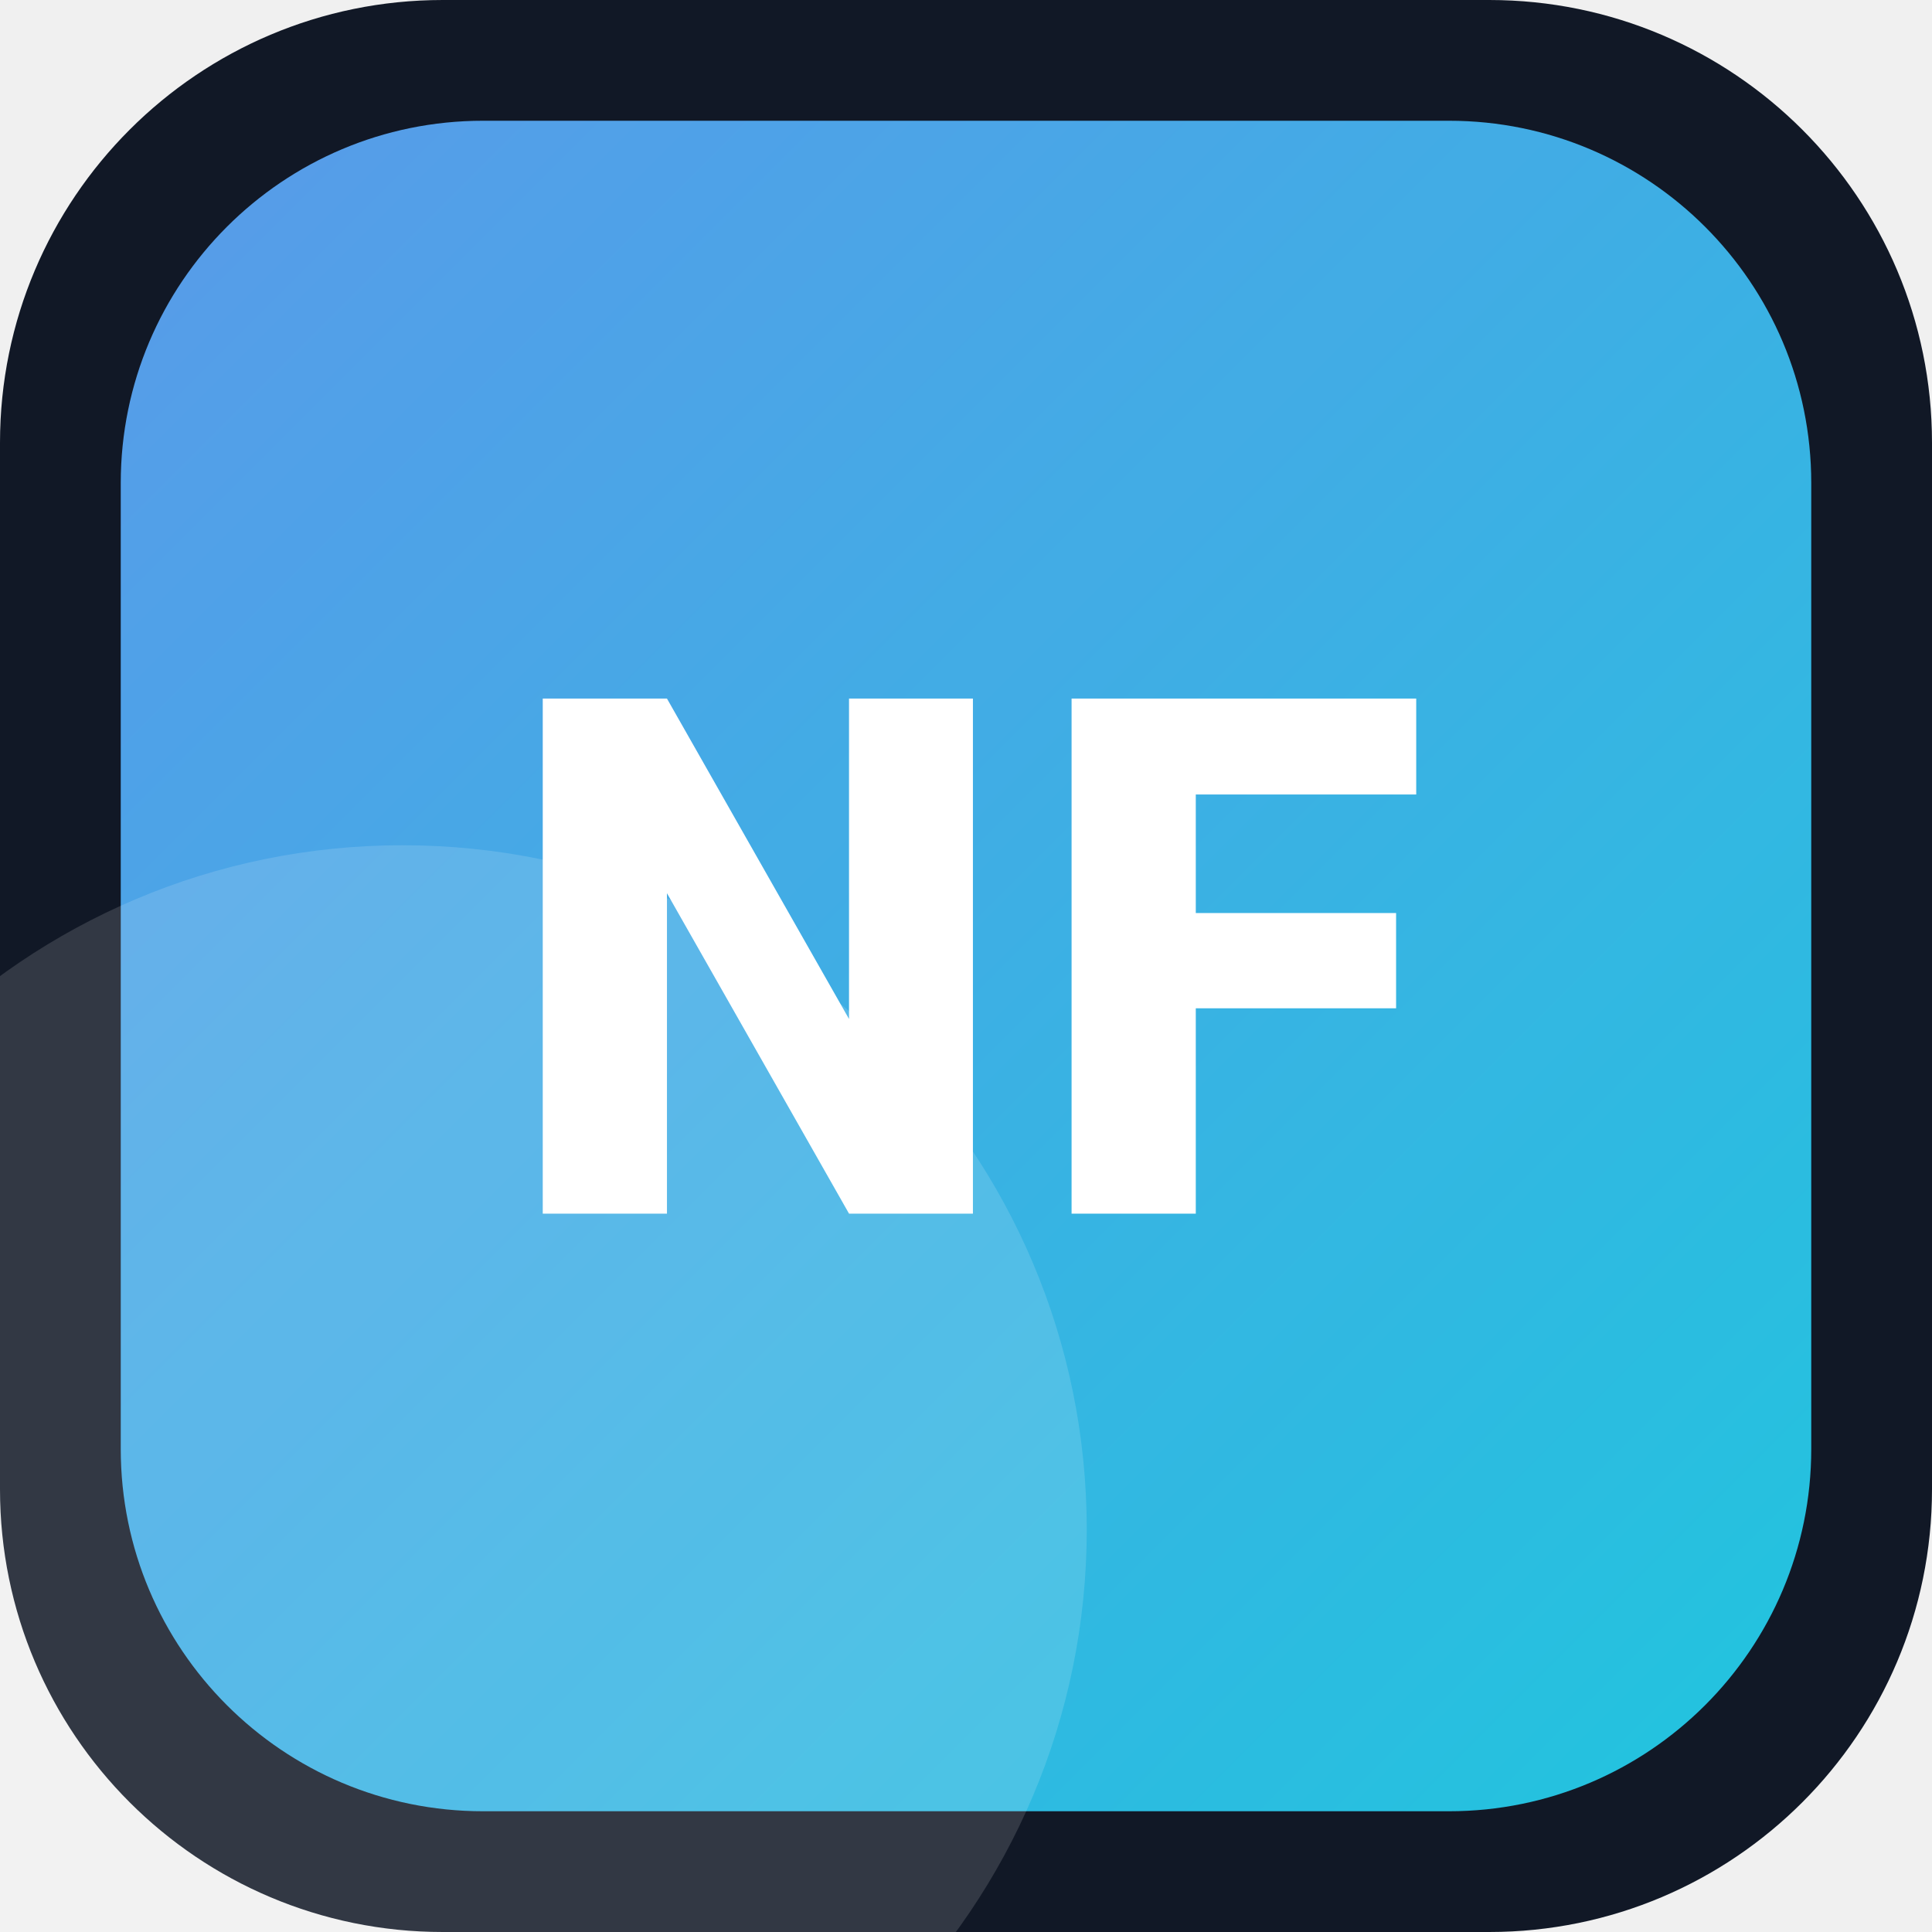
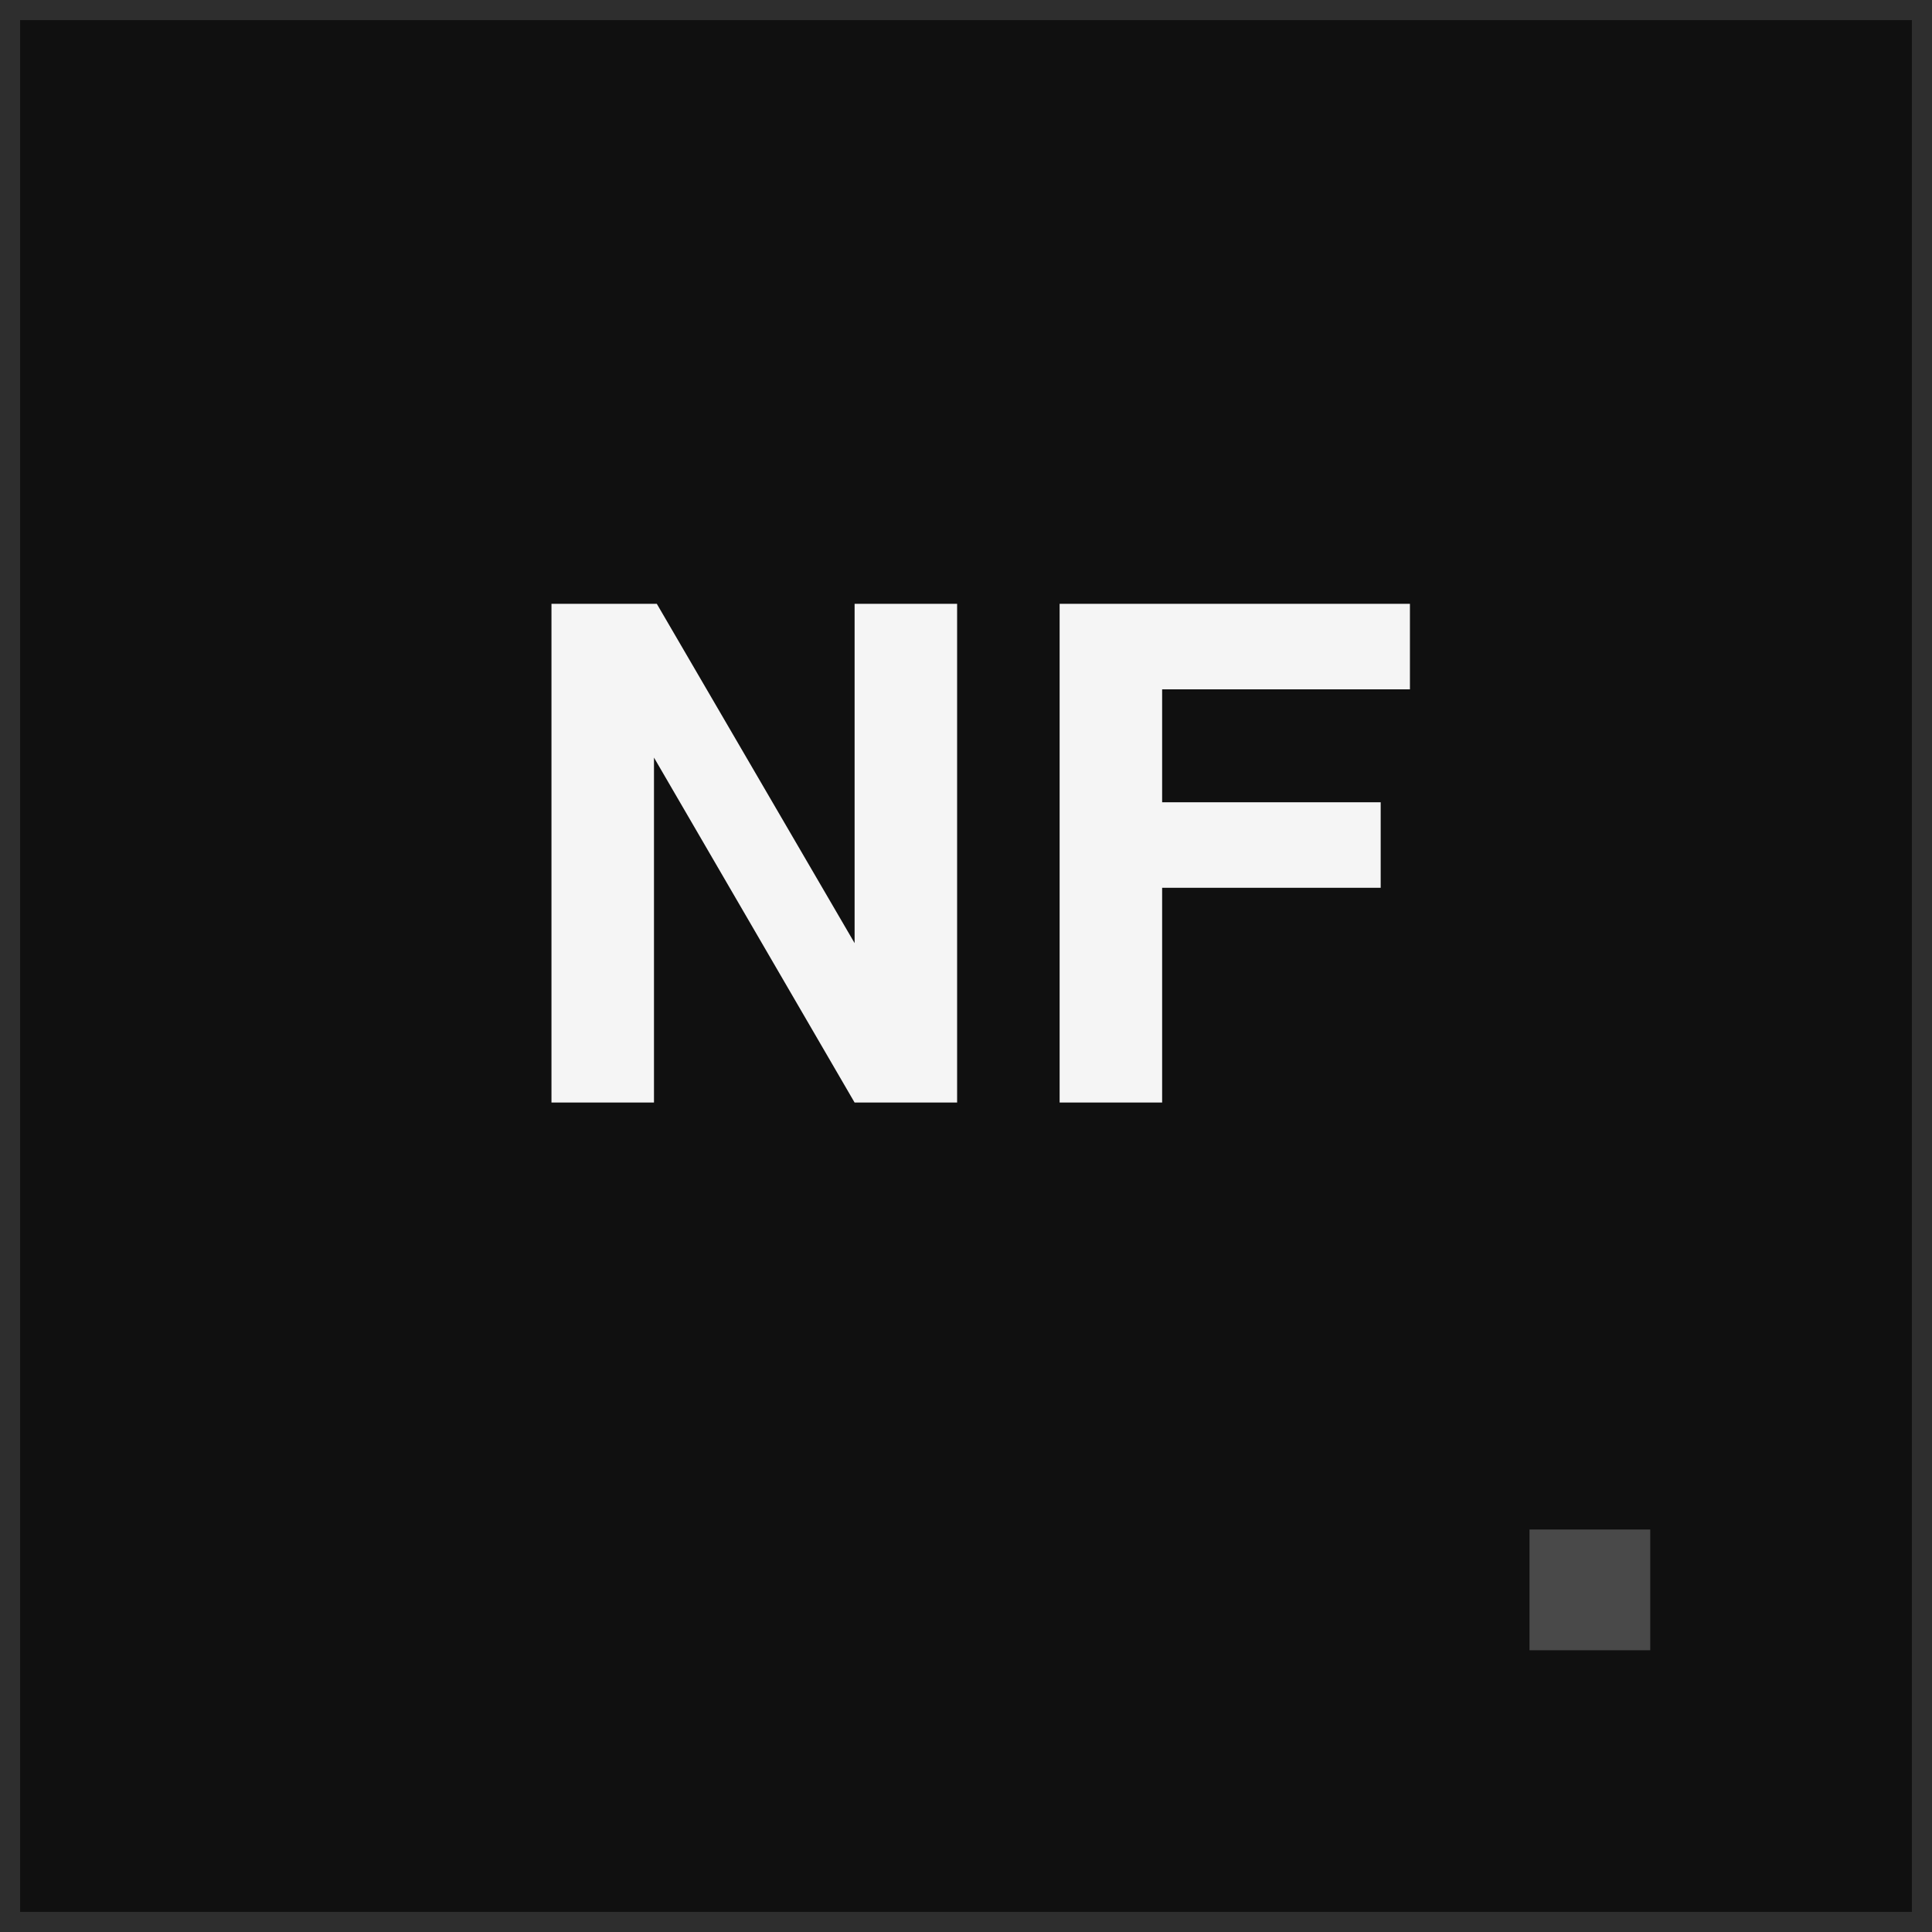
- <svg xmlns="http://www.w3.org/2000/svg" viewBox="0 0 96 96" role="img" aria-label="neal.fun logo">
-   <defs>
-     <linearGradient id="m" x1="0" y1="0" x2="1" y2="1">
-       <stop offset="0" stop-color="#60a5fa" />
-       <stop offset="1" stop-color="#22d3ee" />
-     </linearGradient>
-   </defs>
-   <rect width="96" height="96" rx="22" fill="#111826" />
-   <rect x="6" y="6" width="84" height="84" rx="18" fill="url(#m)" opacity="0.92" />
-   <circle cx="20" cy="76" r="34" fill="#ffffff" opacity="0.14" />
-   <text x="48" y="48" font-family="ui-sans-serif, system-ui, -apple-system, 'Segoe UI', Roboto, sans-serif" font-size="36" font-weight="800" fill="#ffffff" text-anchor="middle" dominant-baseline="central" letter-spacing="1">NF</text>
+ <svg xmlns="http://www.w3.org/2000/svg" viewBox="0 0 96 96" role="img" aria-label="neal.fun mark">
+   <rect width="96" height="96" fill="#101010" />
+   <rect x="0.5" y="0.5" width="95" height="95" fill="none" stroke="#2e2e2e" />
+   <rect x="76" y="76" width="6" height="6" fill="#f5f5f5" fill-opacity="0.25" />
+   <text x="48" y="47" font-family="'Helvetica Neue', Helvetica, Arial, sans-serif" font-size="34" font-weight="700" fill="#f5f5f5" text-anchor="middle" dominant-baseline="central" letter-spacing="0.5">NF</text>
</svg>
